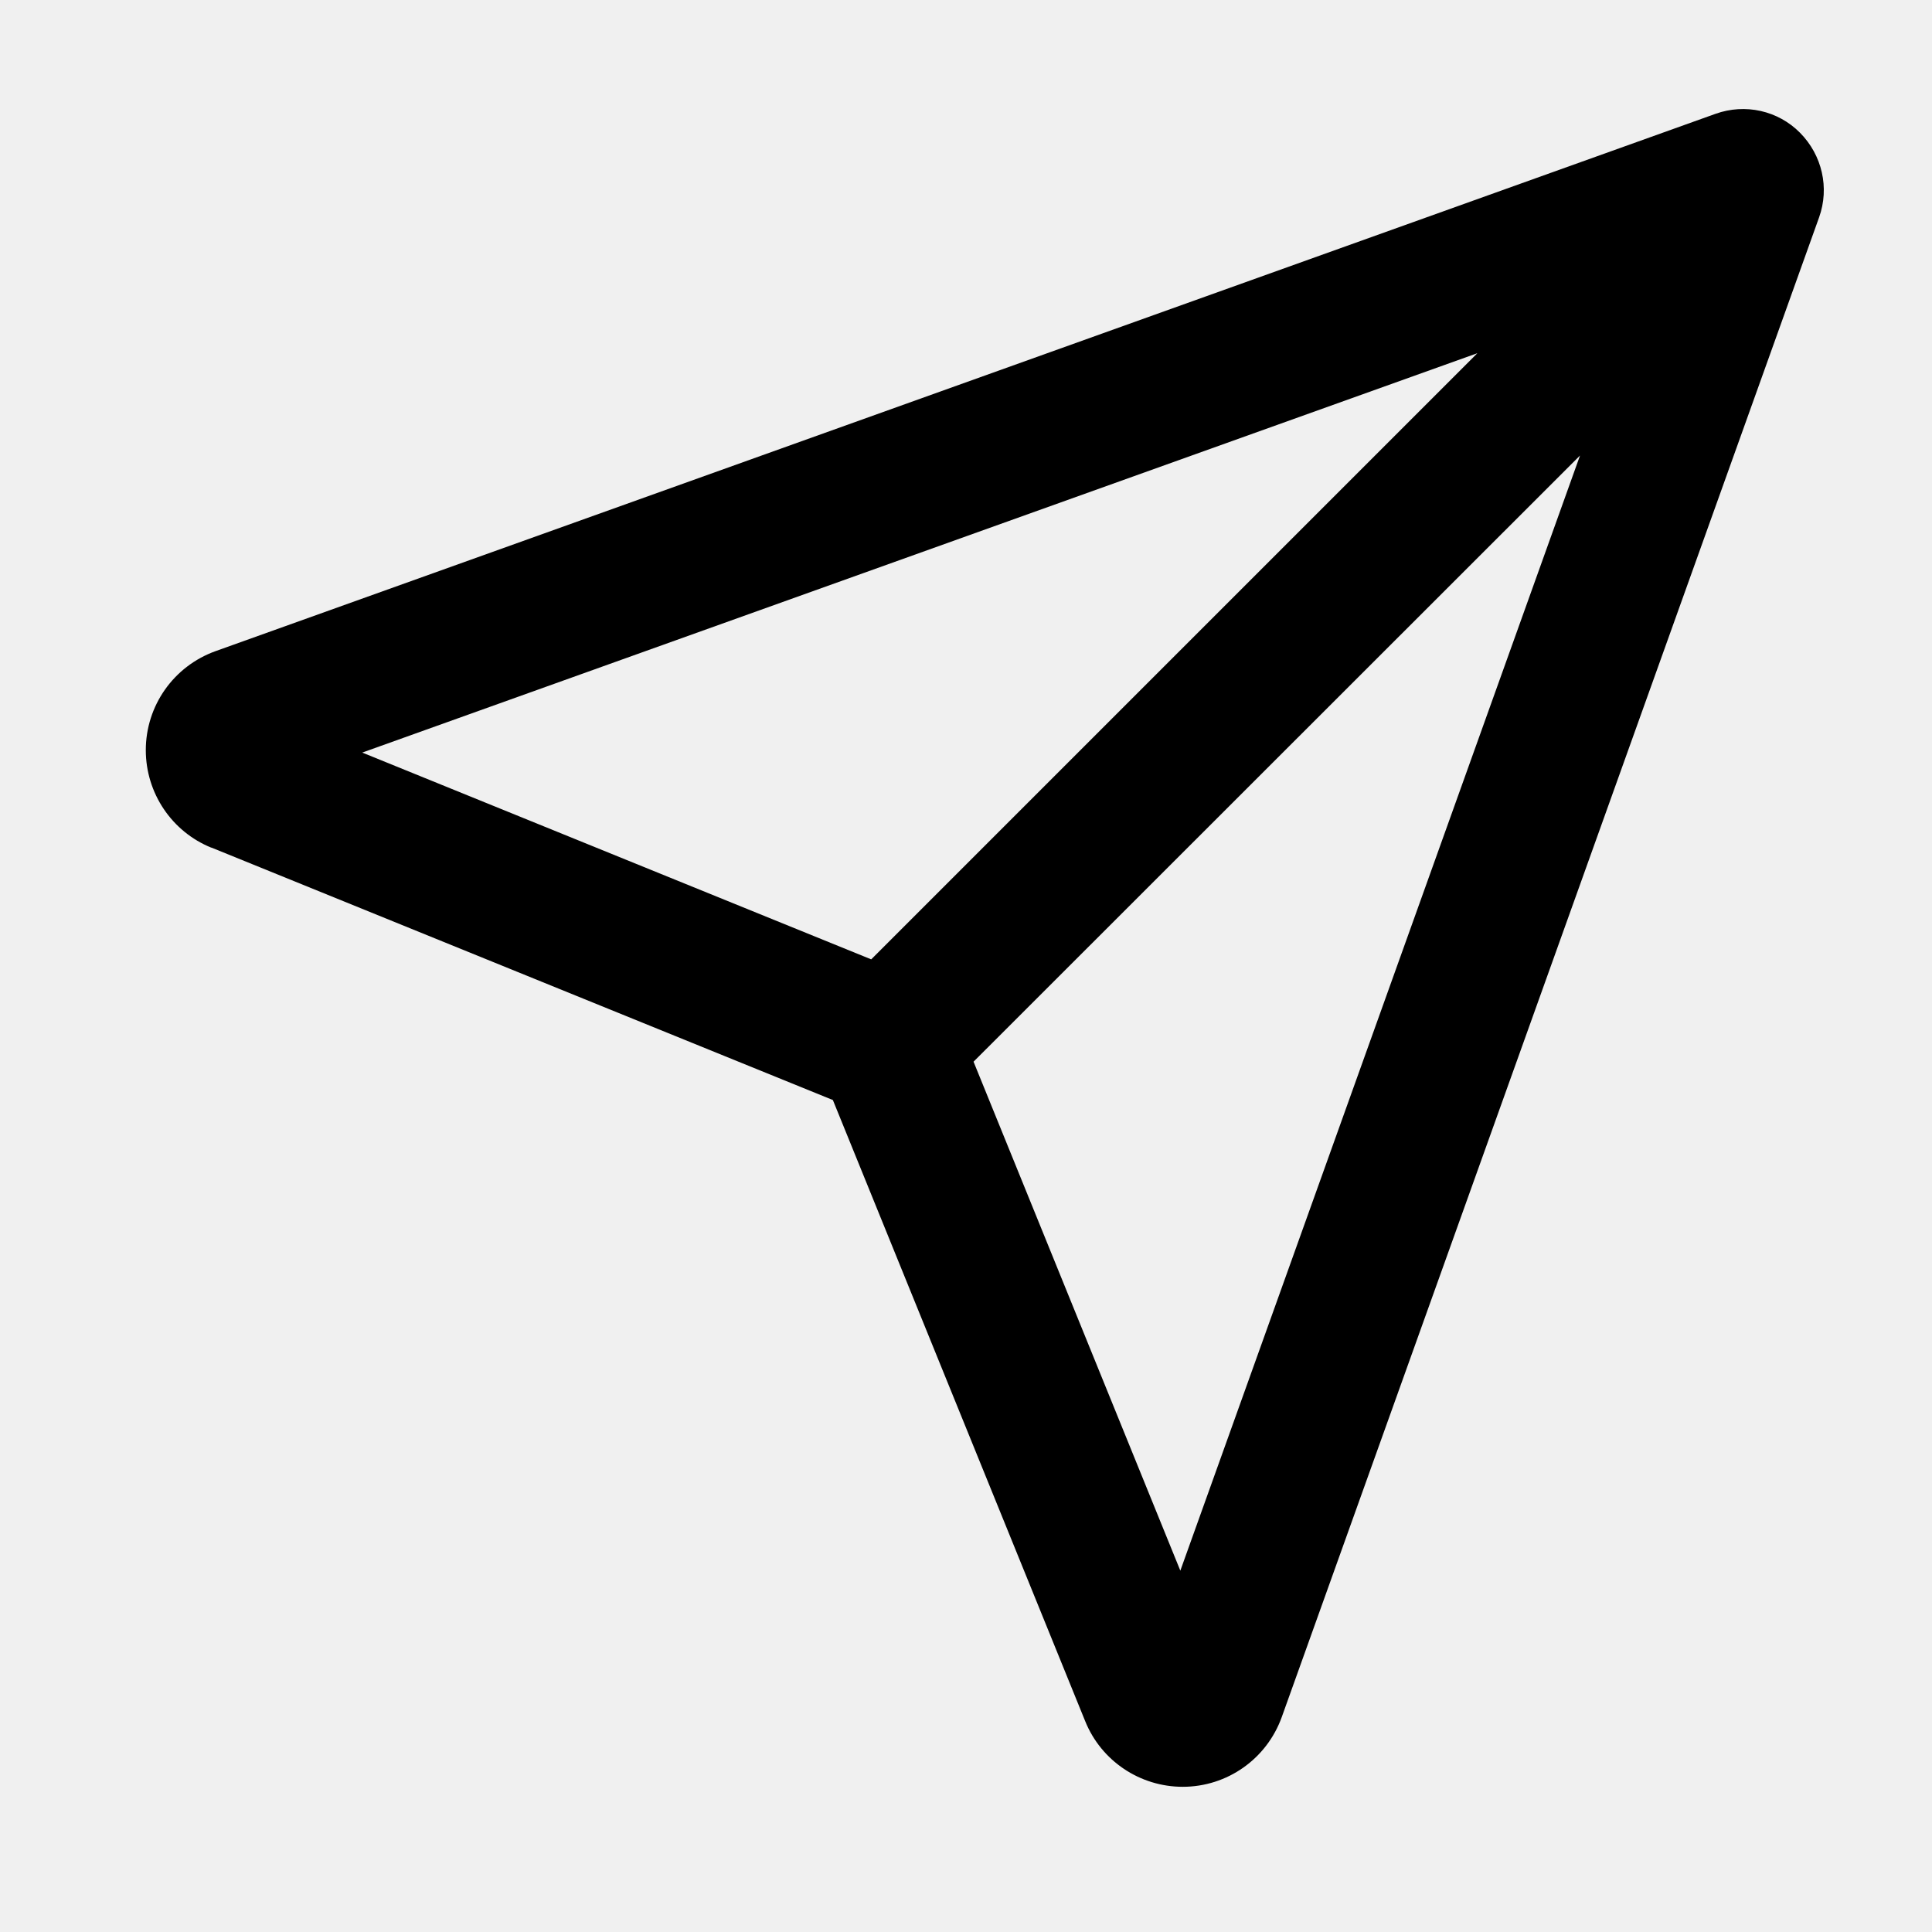
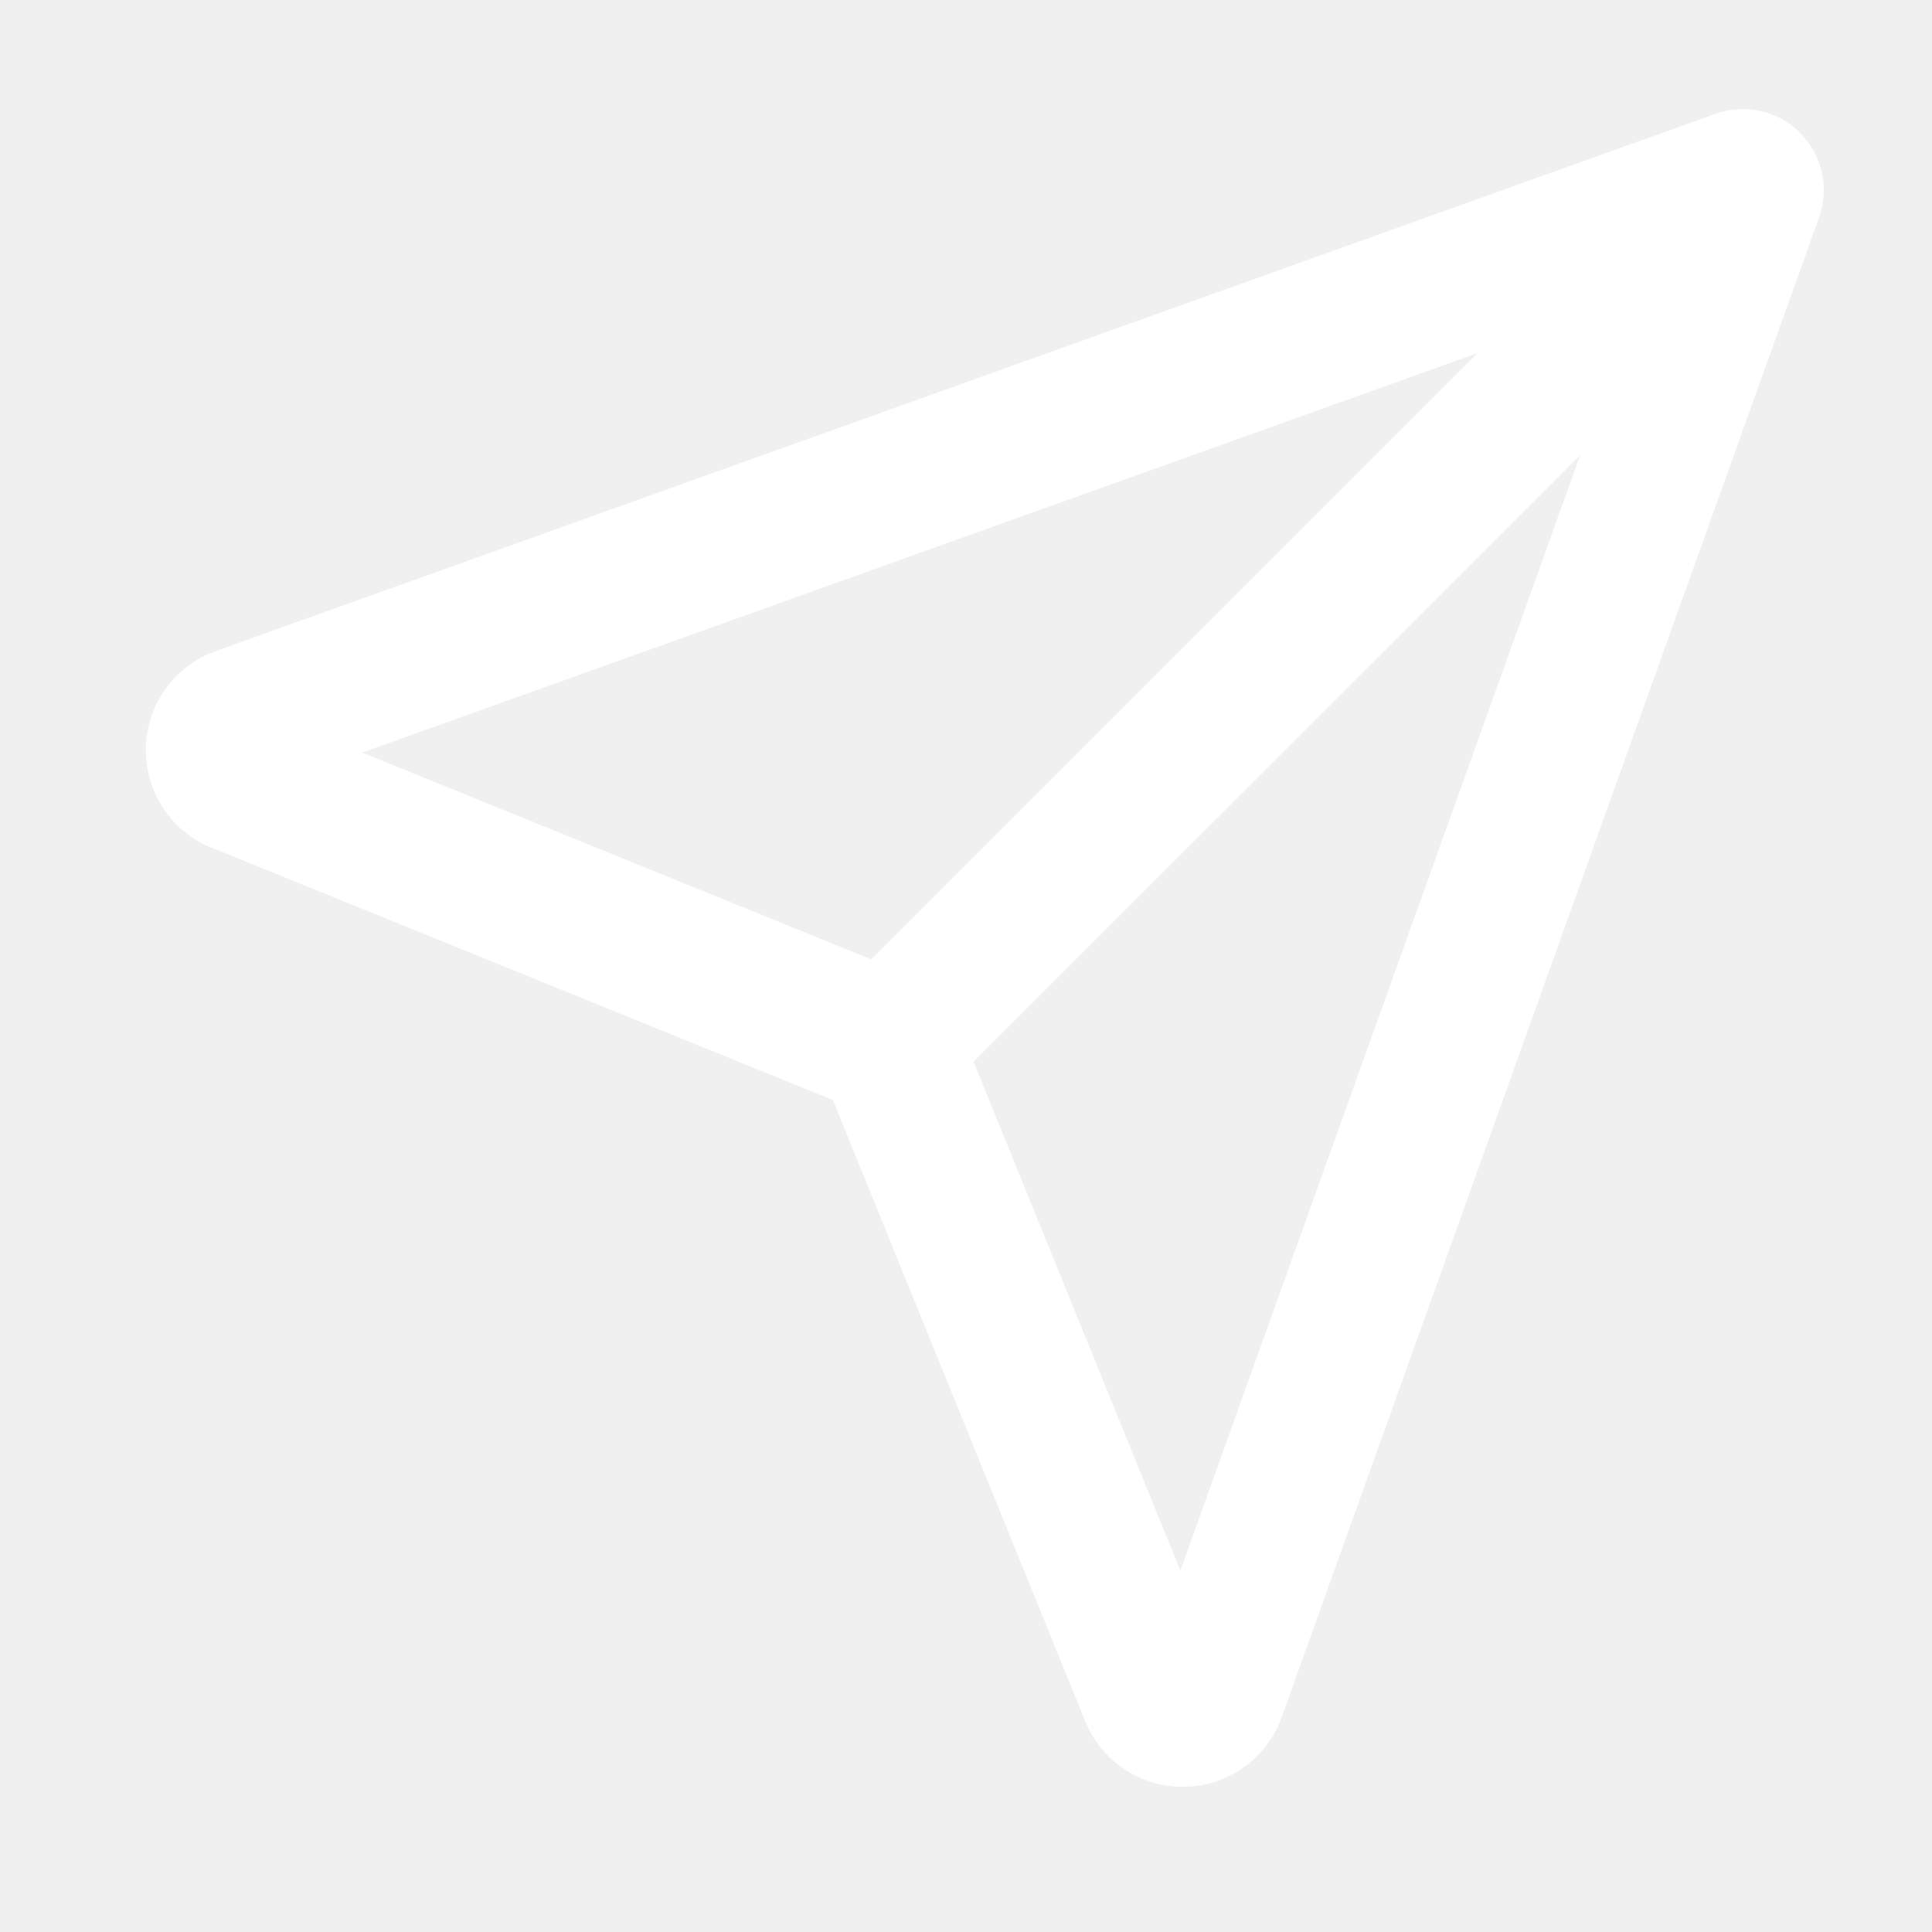
<svg xmlns="http://www.w3.org/2000/svg" viewBox="0 0 640 640">
-   <path d="M322.5 351.7L523.4 150.9L391 520.3L322.5 351.7zM489.4 117L288.6 317.8L120 249.3L489.4 117zM70.1 280.8L275.9 364.4L359.5 570.2C364.8 583.3 377.6 591.9 391.8 591.9C406.5 591.9 419.6 582.7 424.6 568.8L602.6 72C606.1 62.2 603.6 51.4 596.3 44C589 36.6 578.1 34.2 568.3 37.7L71.4 215.7C57.5 220.7 48.3 233.8 48.3 248.5C48.3 262.7 56.9 275.5 70 280.8z" />
+   <path fill="#ffffff" d="M322.5 351.7L523.4 150.9L391 520.3L322.5 351.7zM489.4 117L288.6 317.8L120 249.3L489.4 117zM70.1 280.8L275.9 364.4L359.5 570.2C364.8 583.3 377.6 591.9 391.8 591.9C406.5 591.9 419.6 582.7 424.6 568.8L602.6 72C606.1 62.2 603.6 51.4 596.3 44C589 36.6 578.1 34.2 568.3 37.7L71.4 215.7C57.5 220.7 48.3 233.8 48.3 248.5C48.3 262.7 56.9 275.5 70 280.8z" />
</svg>
